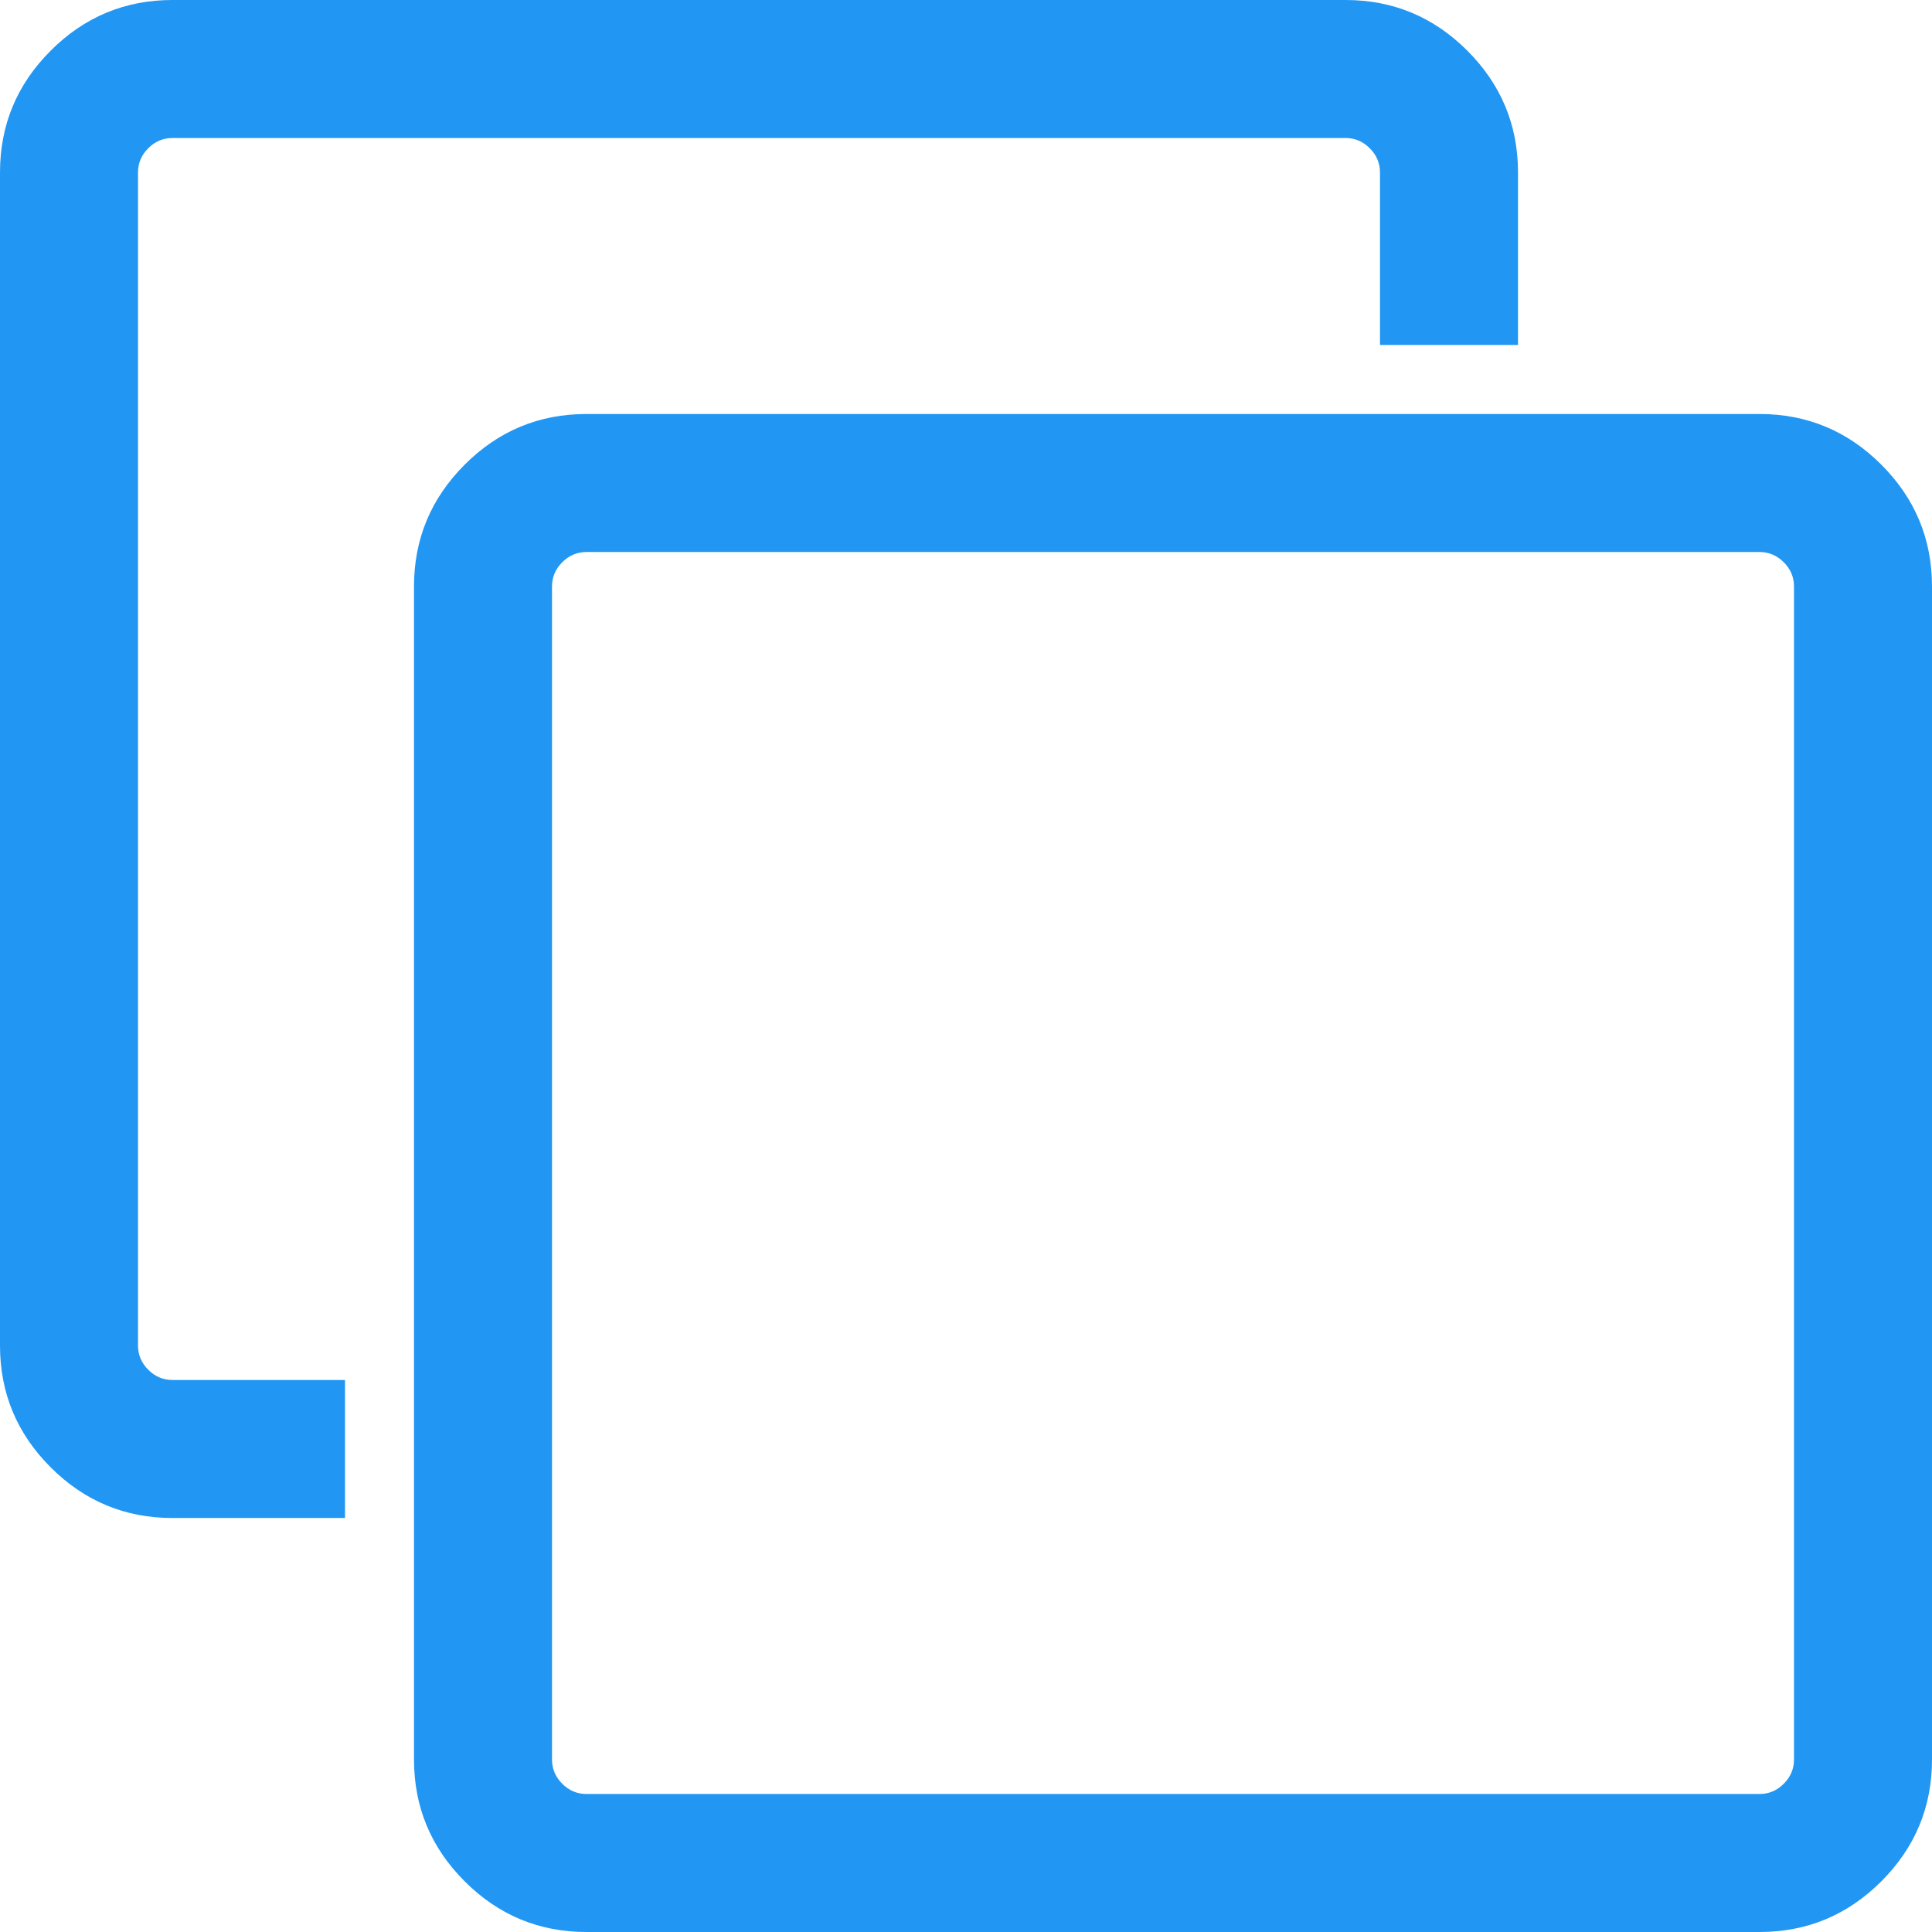
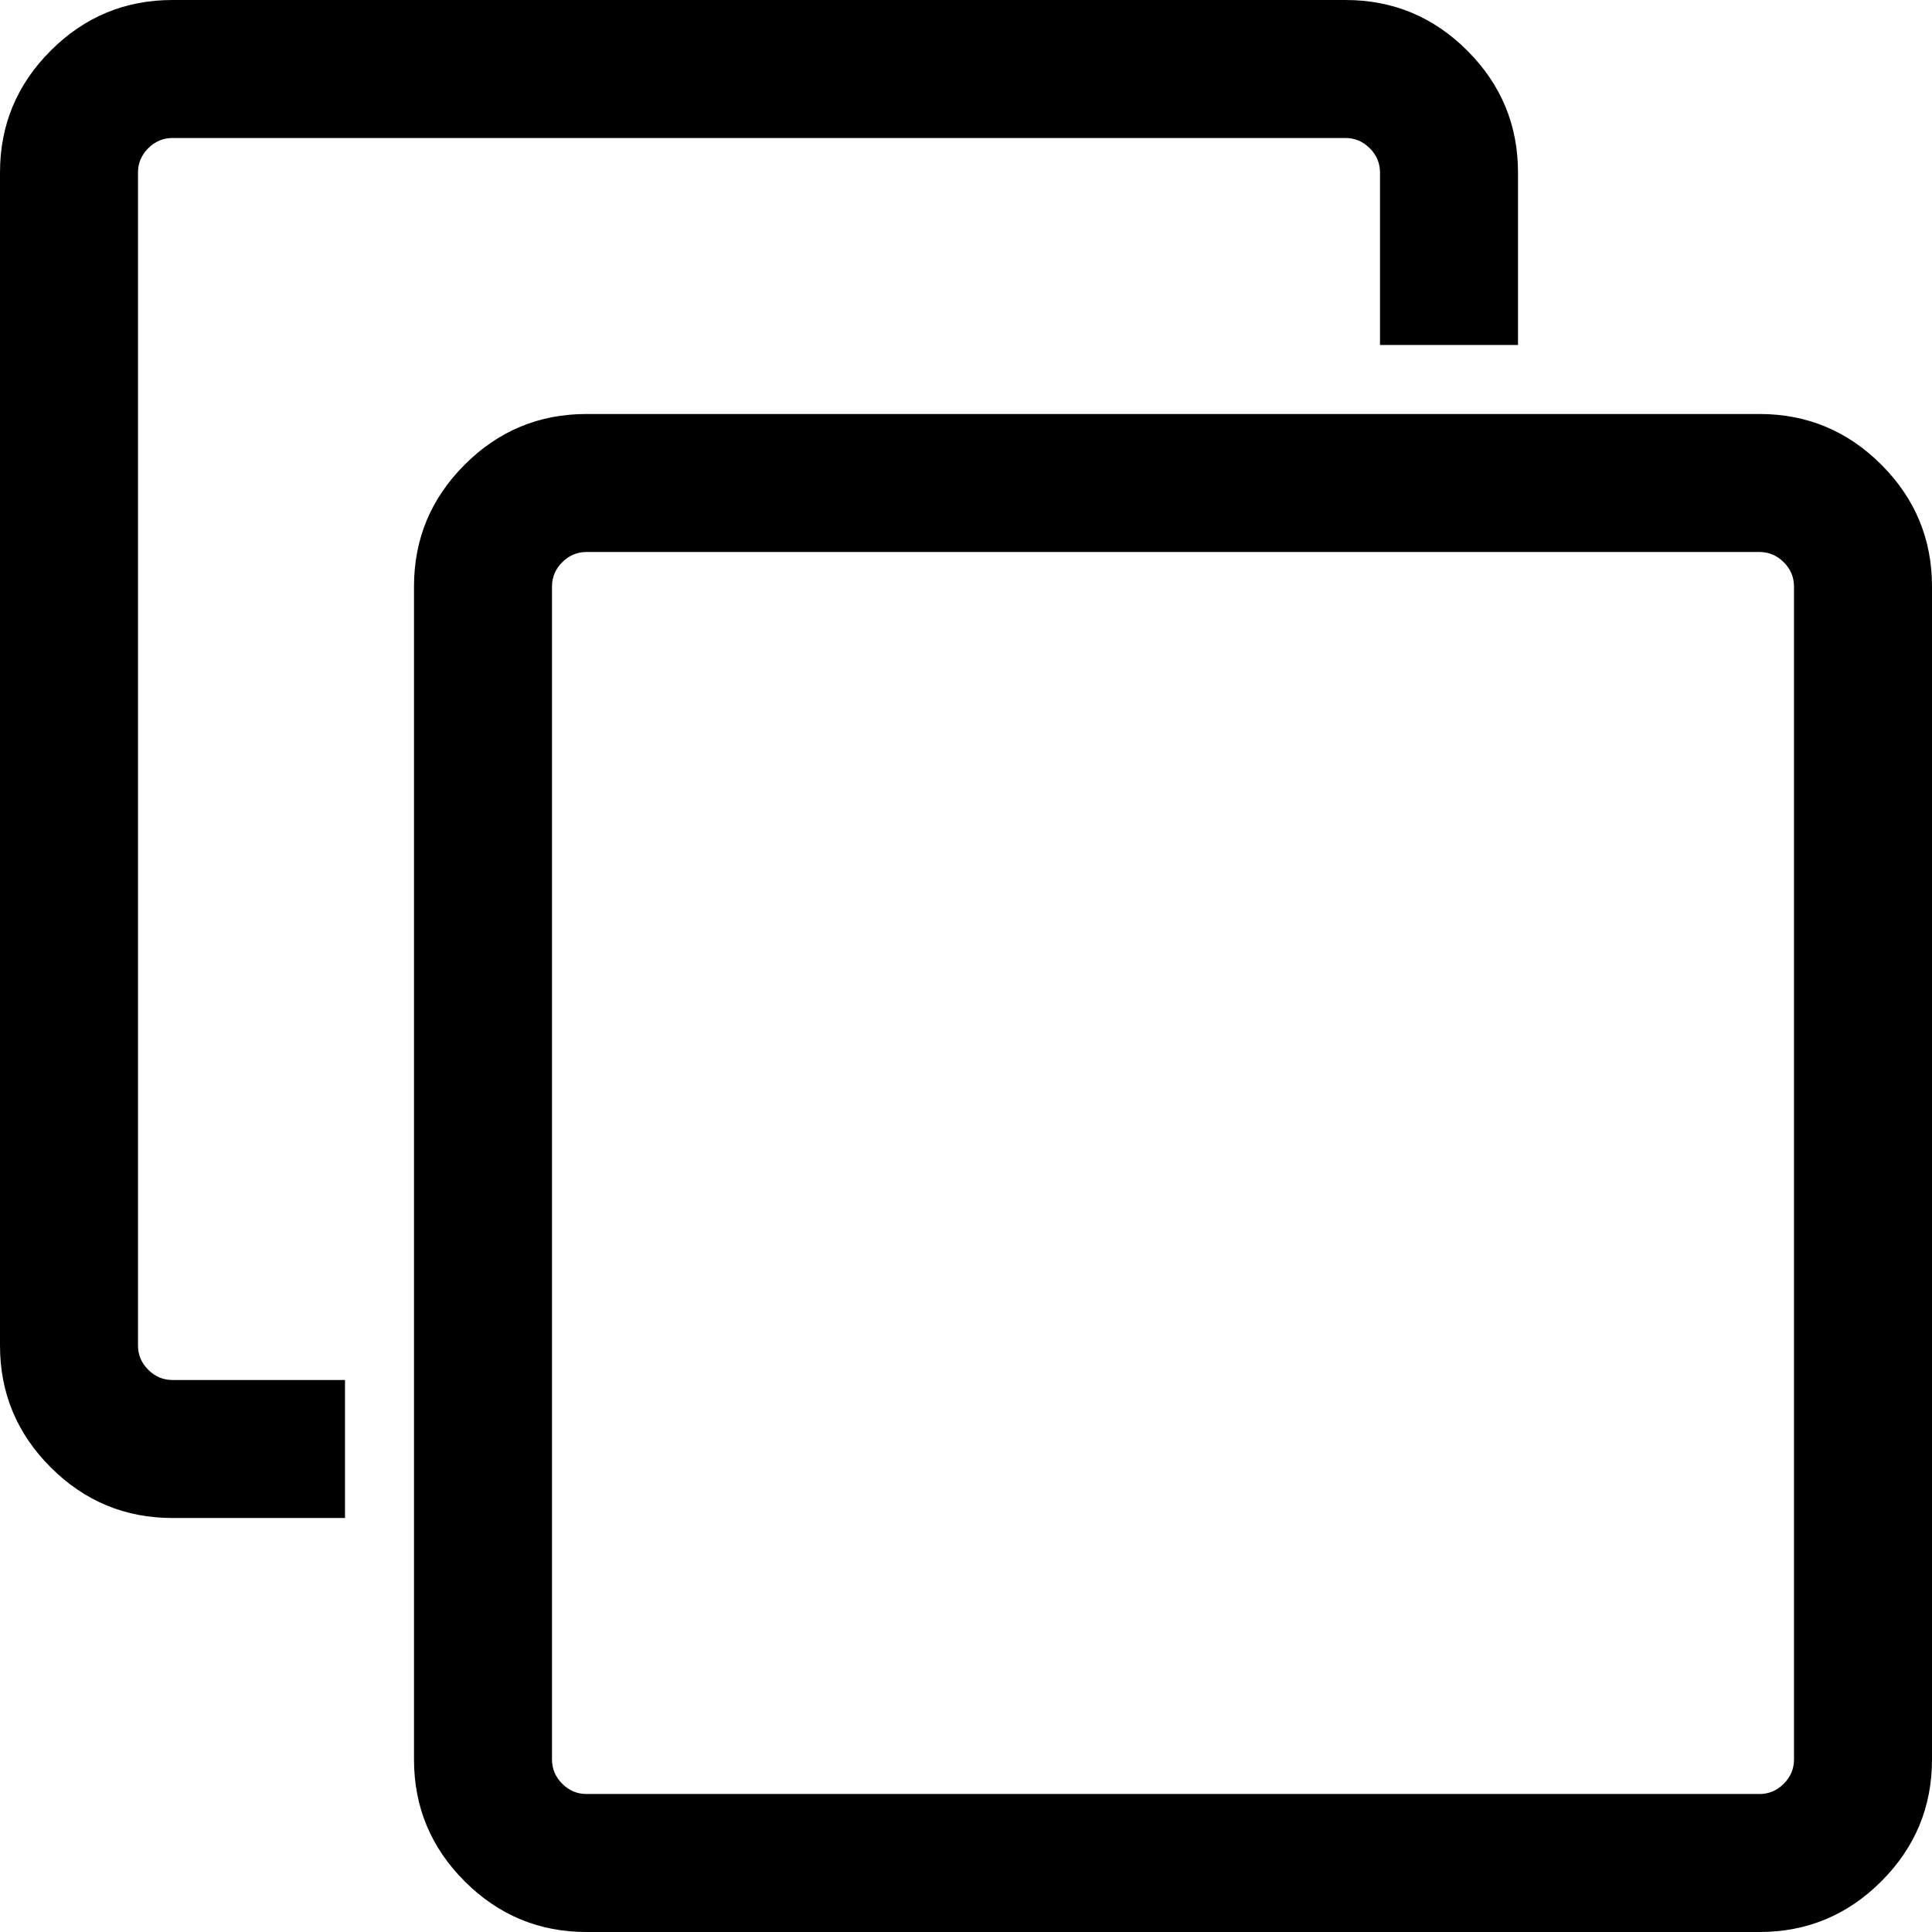
<svg xmlns="http://www.w3.org/2000/svg" width="1792" height="1792" viewBox="0 0 1792 1792">
-   <path style="fill:#2196f3" d="M1664 1632v-1088q0-13-9.5-22.5t-22.5-9.5h-1088q-13 0-22.5 9.5t-9.5 22.5v1088q0 13 9.5 22.5t22.5 9.5h1088q13 0 22.5-9.5t9.5-22.5zm128-1088v1088q0 66-47 113t-113 47h-1088q-66 0-113-47t-47-113v-1088q0-66 47-113t113-47h1088q66 0 113 47t47 113zm-384-384v160h-128v-160q0-13-9.5-22.5t-22.5-9.5h-1088q-13 0-22.5 9.5t-9.5 22.5v1088q0 13 9.5 22.5t22.5 9.5h160v128h-160q-66 0-113-47t-47-113v-1088q0-66 47-113t113-47h1088q66 0 113 47t47 113z" />
+   <path style="fill:currentColor" d="M1664 1632v-1088q0-13-9.5-22.5t-22.5-9.5h-1088q-13 0-22.5 9.5t-9.5 22.5v1088q0 13 9.5 22.5t22.5 9.5h1088q13 0 22.5-9.5t9.5-22.5zm128-1088v1088q0 66-47 113t-113 47h-1088q-66 0-113-47t-47-113v-1088q0-66 47-113t113-47h1088q66 0 113 47t47 113zm-384-384v160h-128v-160q0-13-9.5-22.5t-22.5-9.5h-1088q-13 0-22.5 9.5t-9.5 22.5v1088q0 13 9.5 22.5t22.5 9.5h160v128h-160q-66 0-113-47t-47-113v-1088q0-66 47-113t113-47h1088q66 0 113 47t47 113z" />
</svg>
